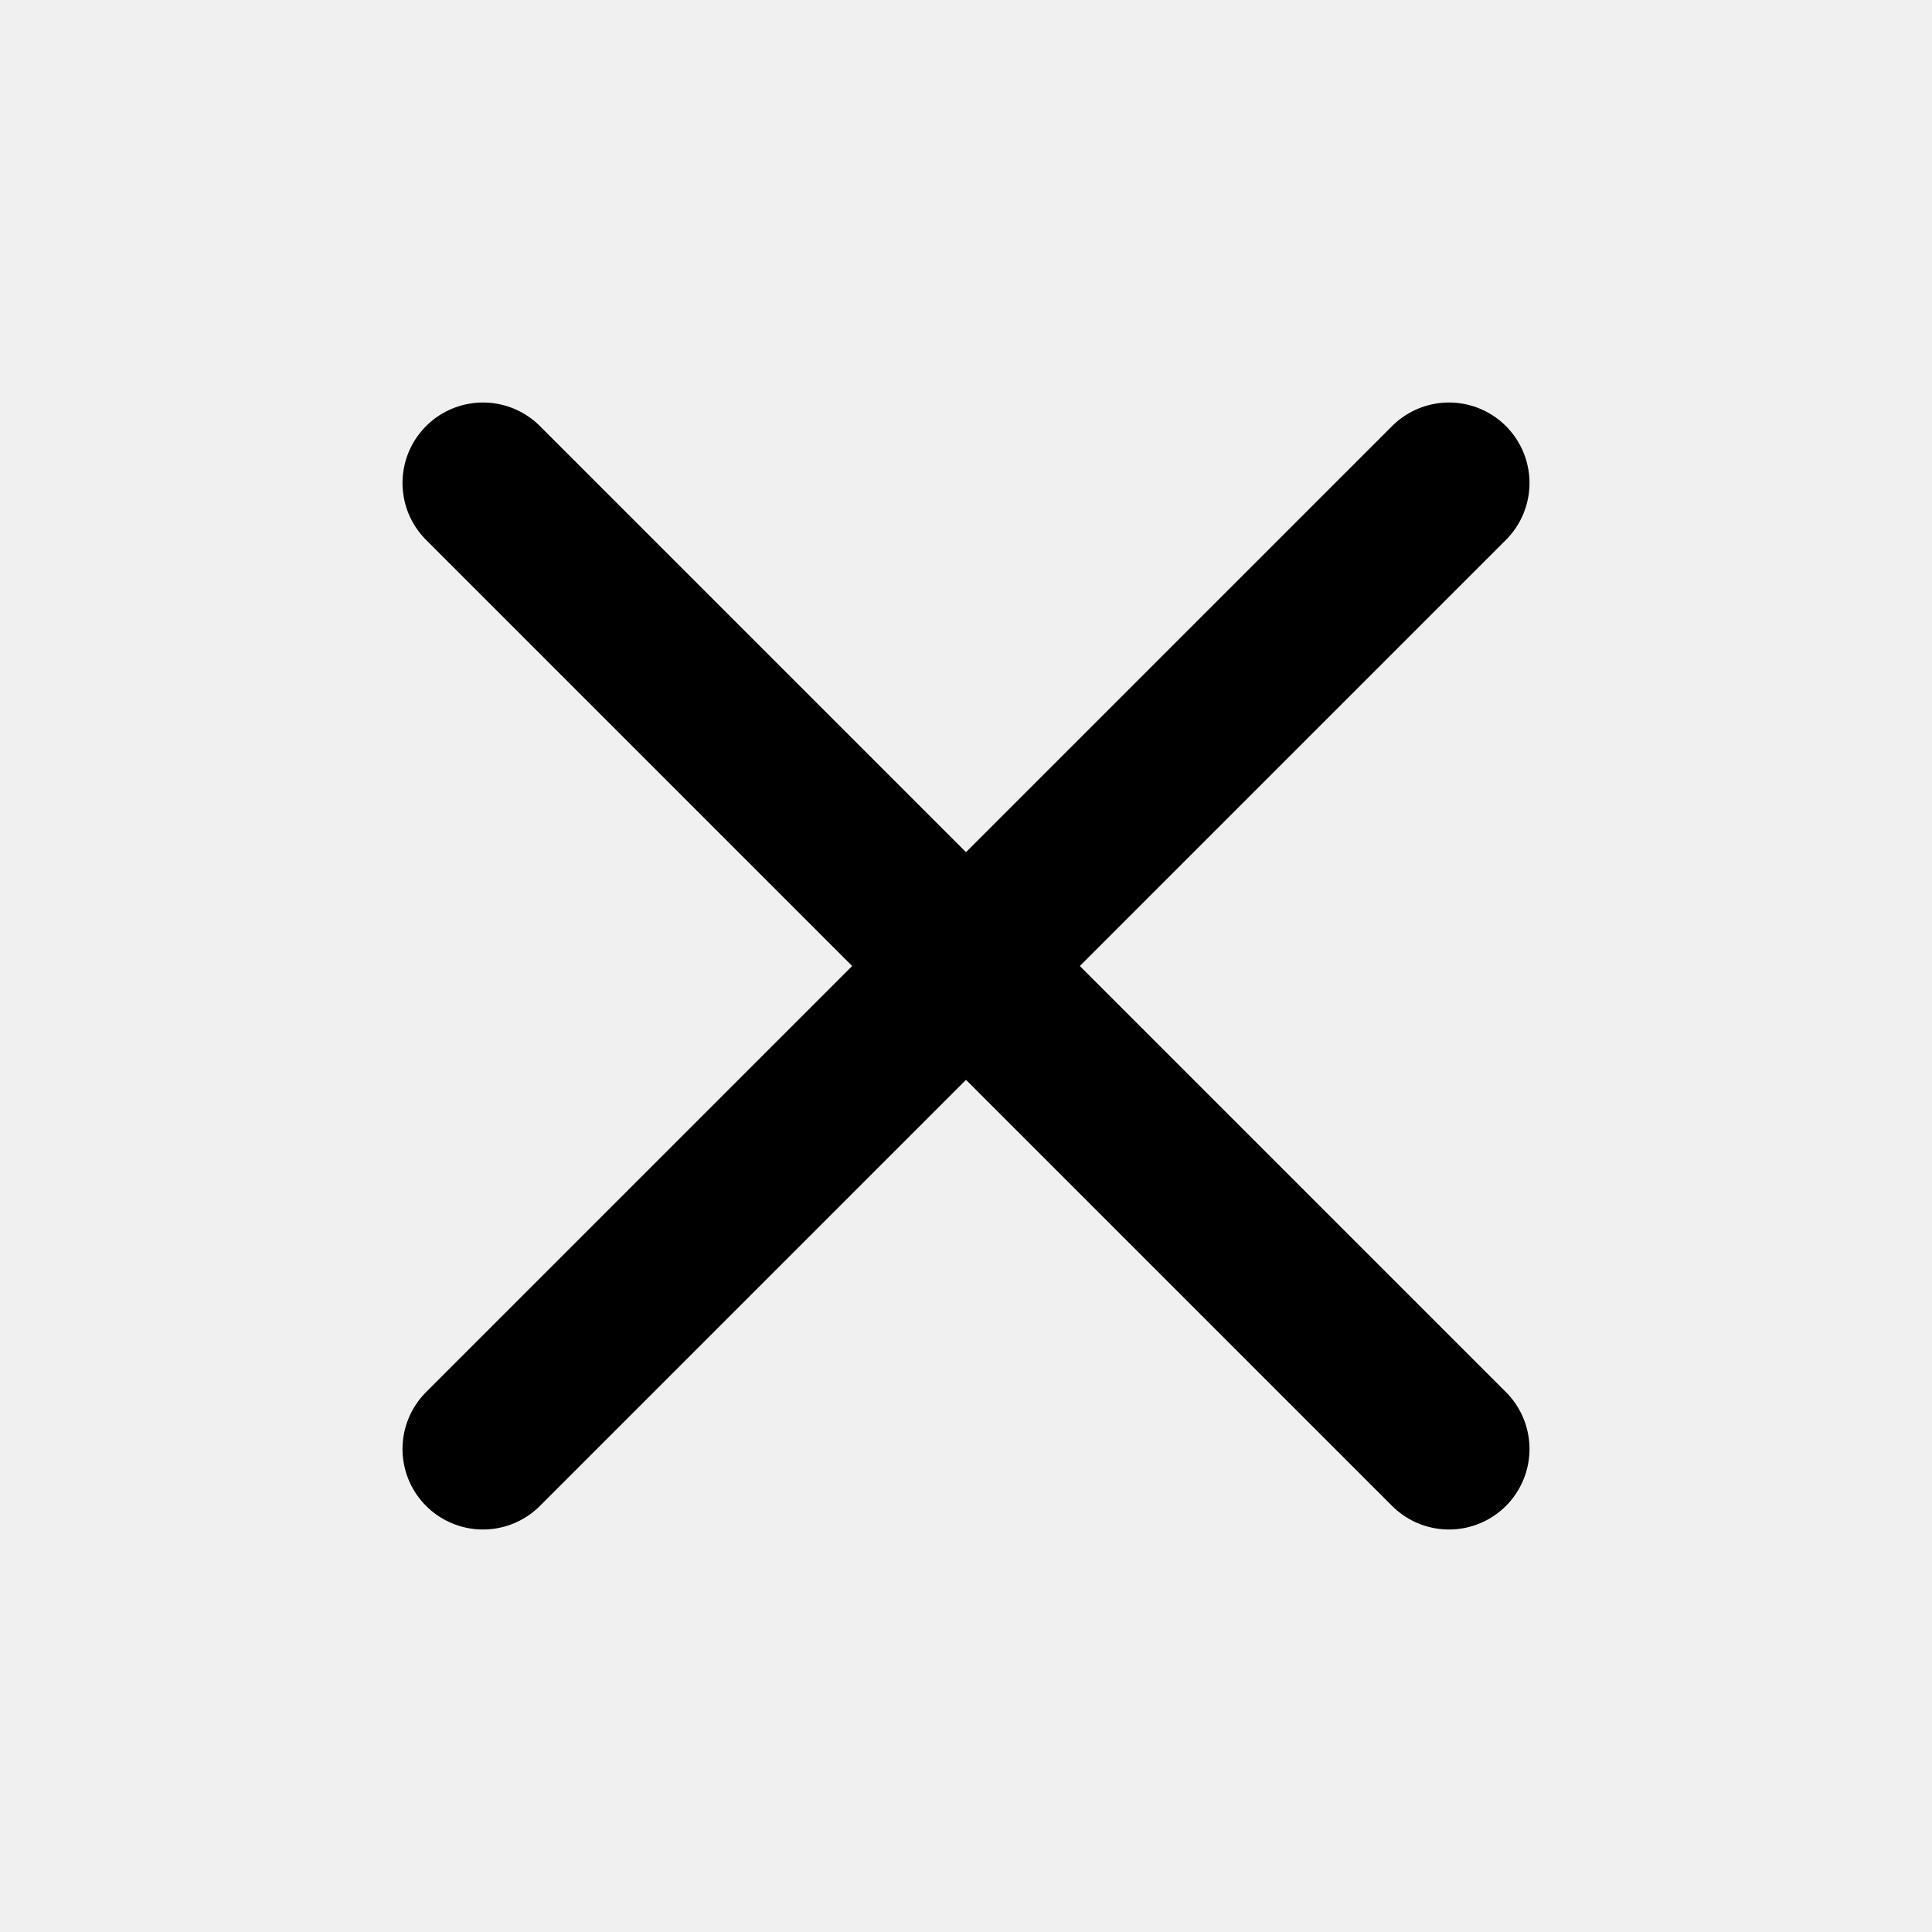
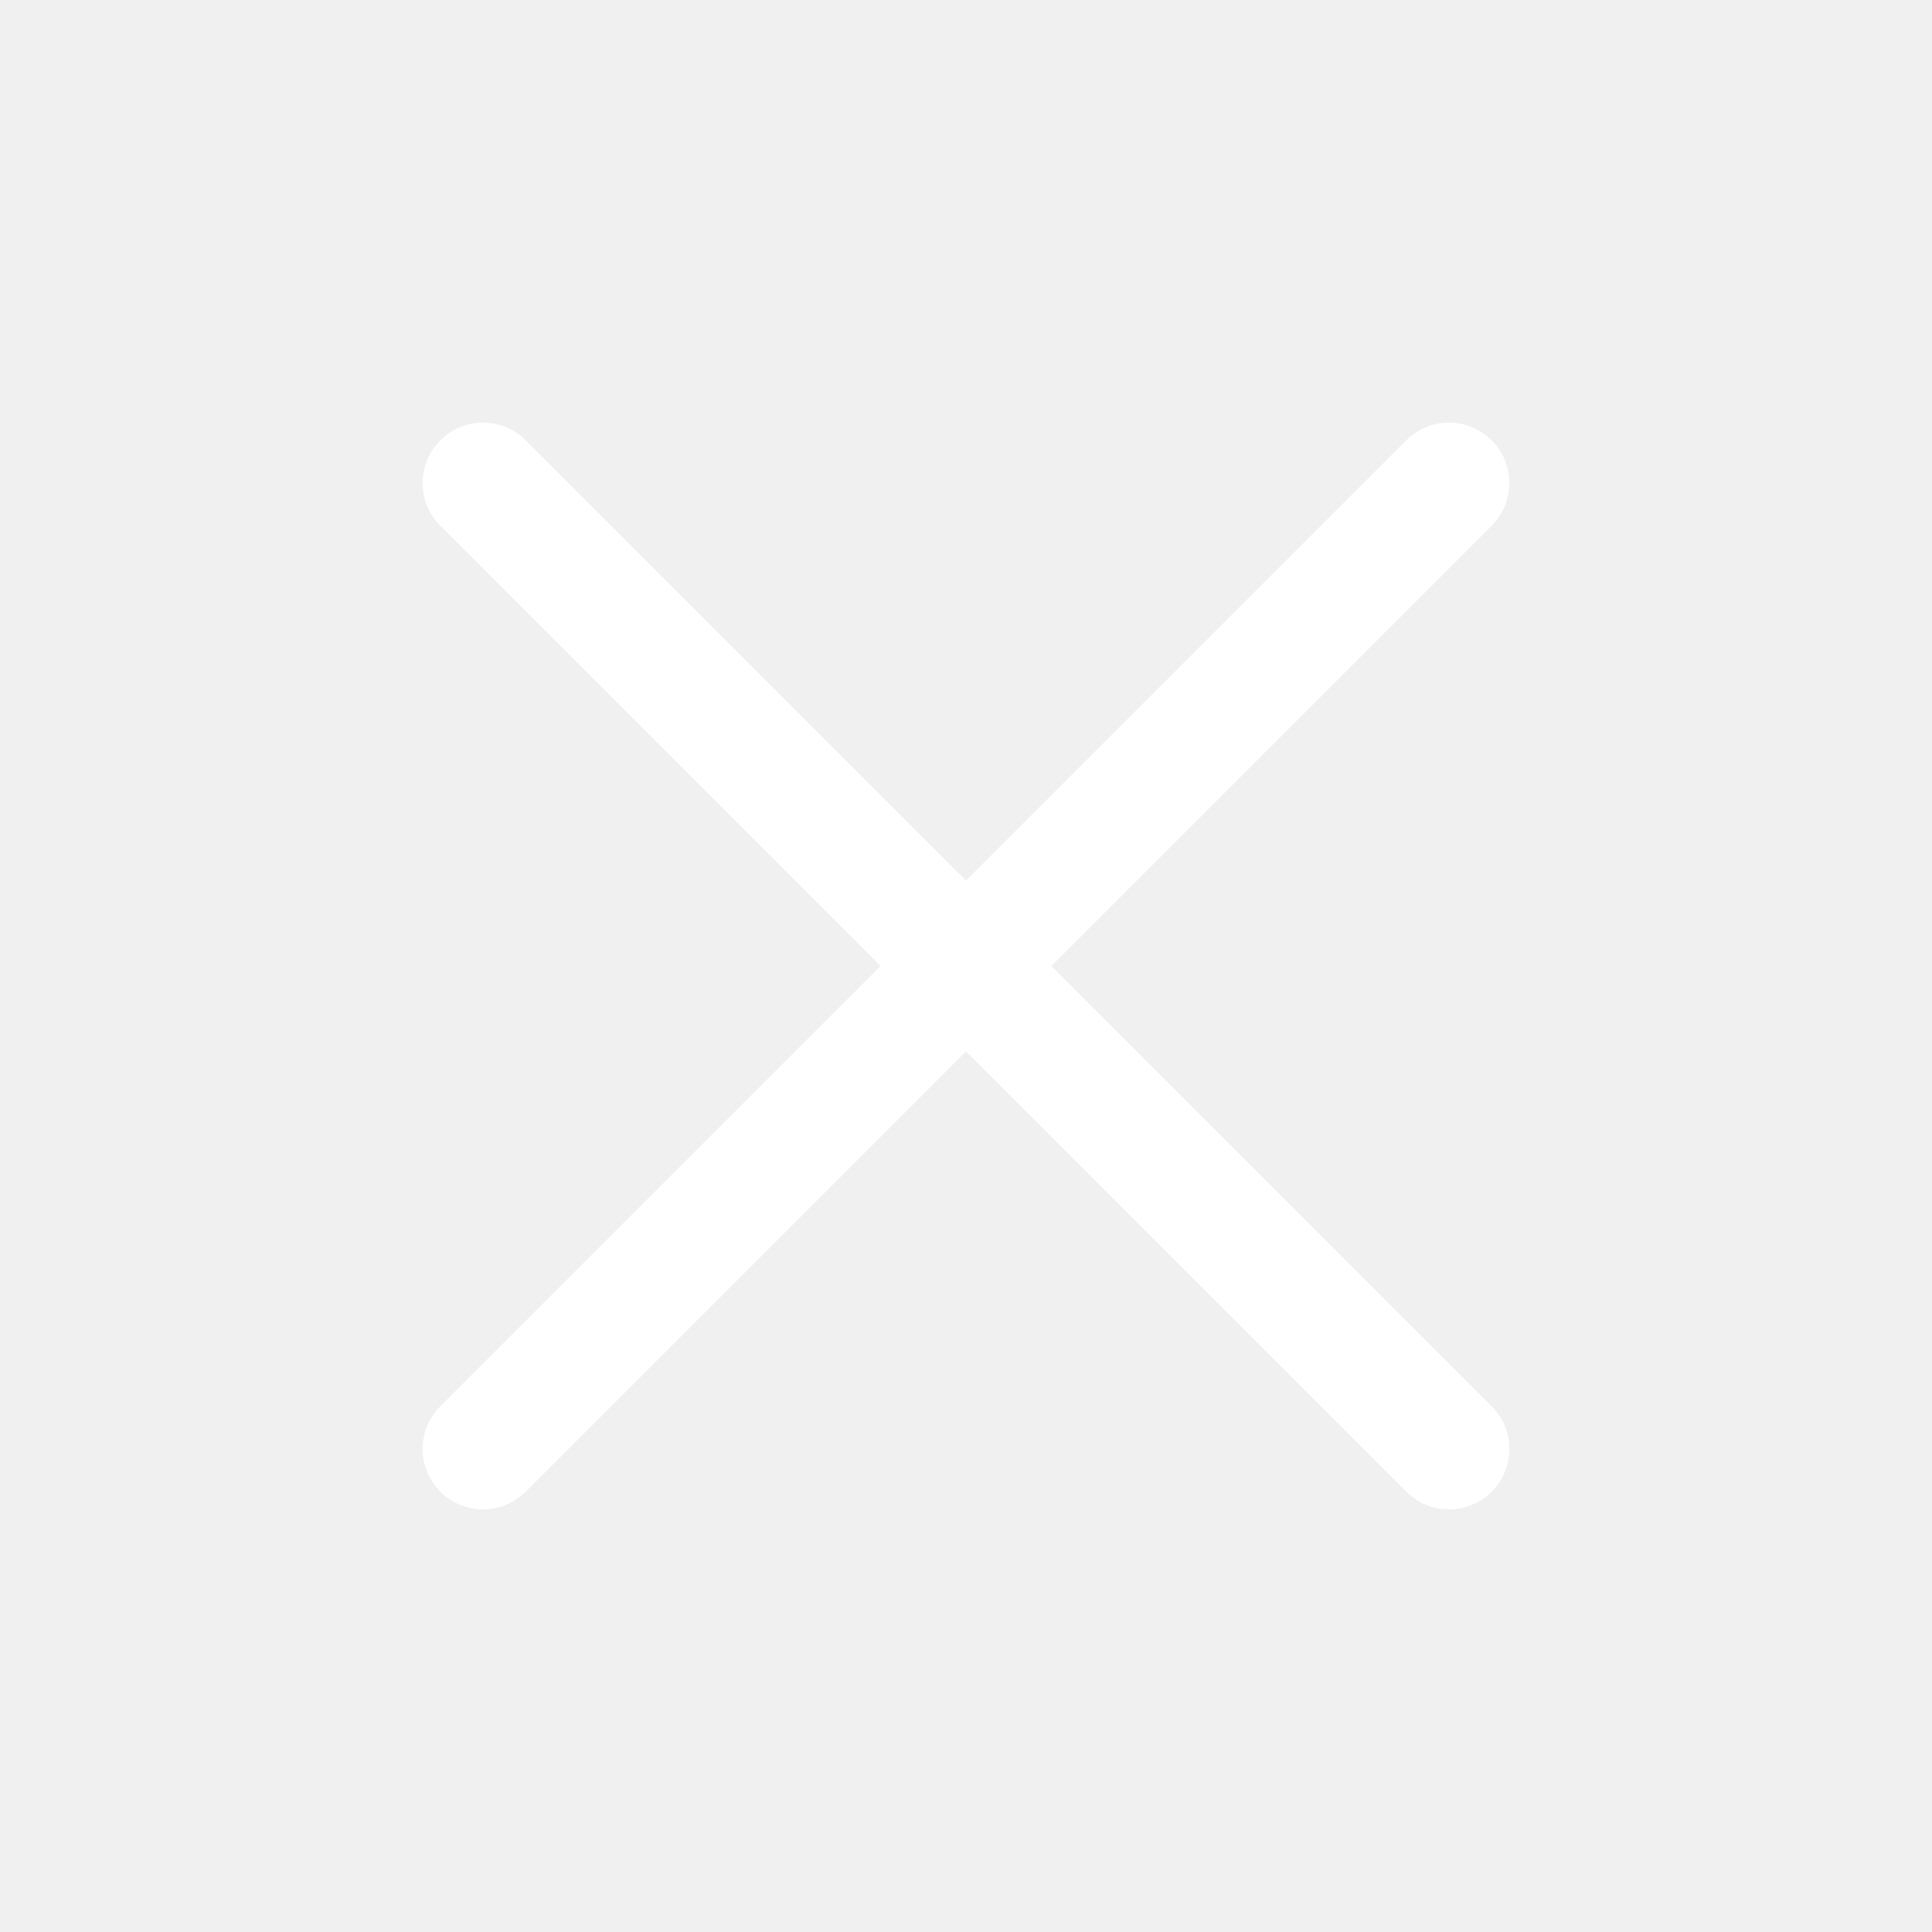
<svg xmlns="http://www.w3.org/2000/svg" width="24" height="24" viewBox="0 0 24 24" fill="none">
-   <path d="M18 6L6 18M6 6L18 18" stroke="black" stroke-width="2" stroke-linecap="round" stroke-linejoin="round" />
+   <path d="M18 6L6 18M6 6L18 18" stroke="white" stroke-width="1.5" stroke-linecap="round" stroke-linejoin="round" />
</svg>
